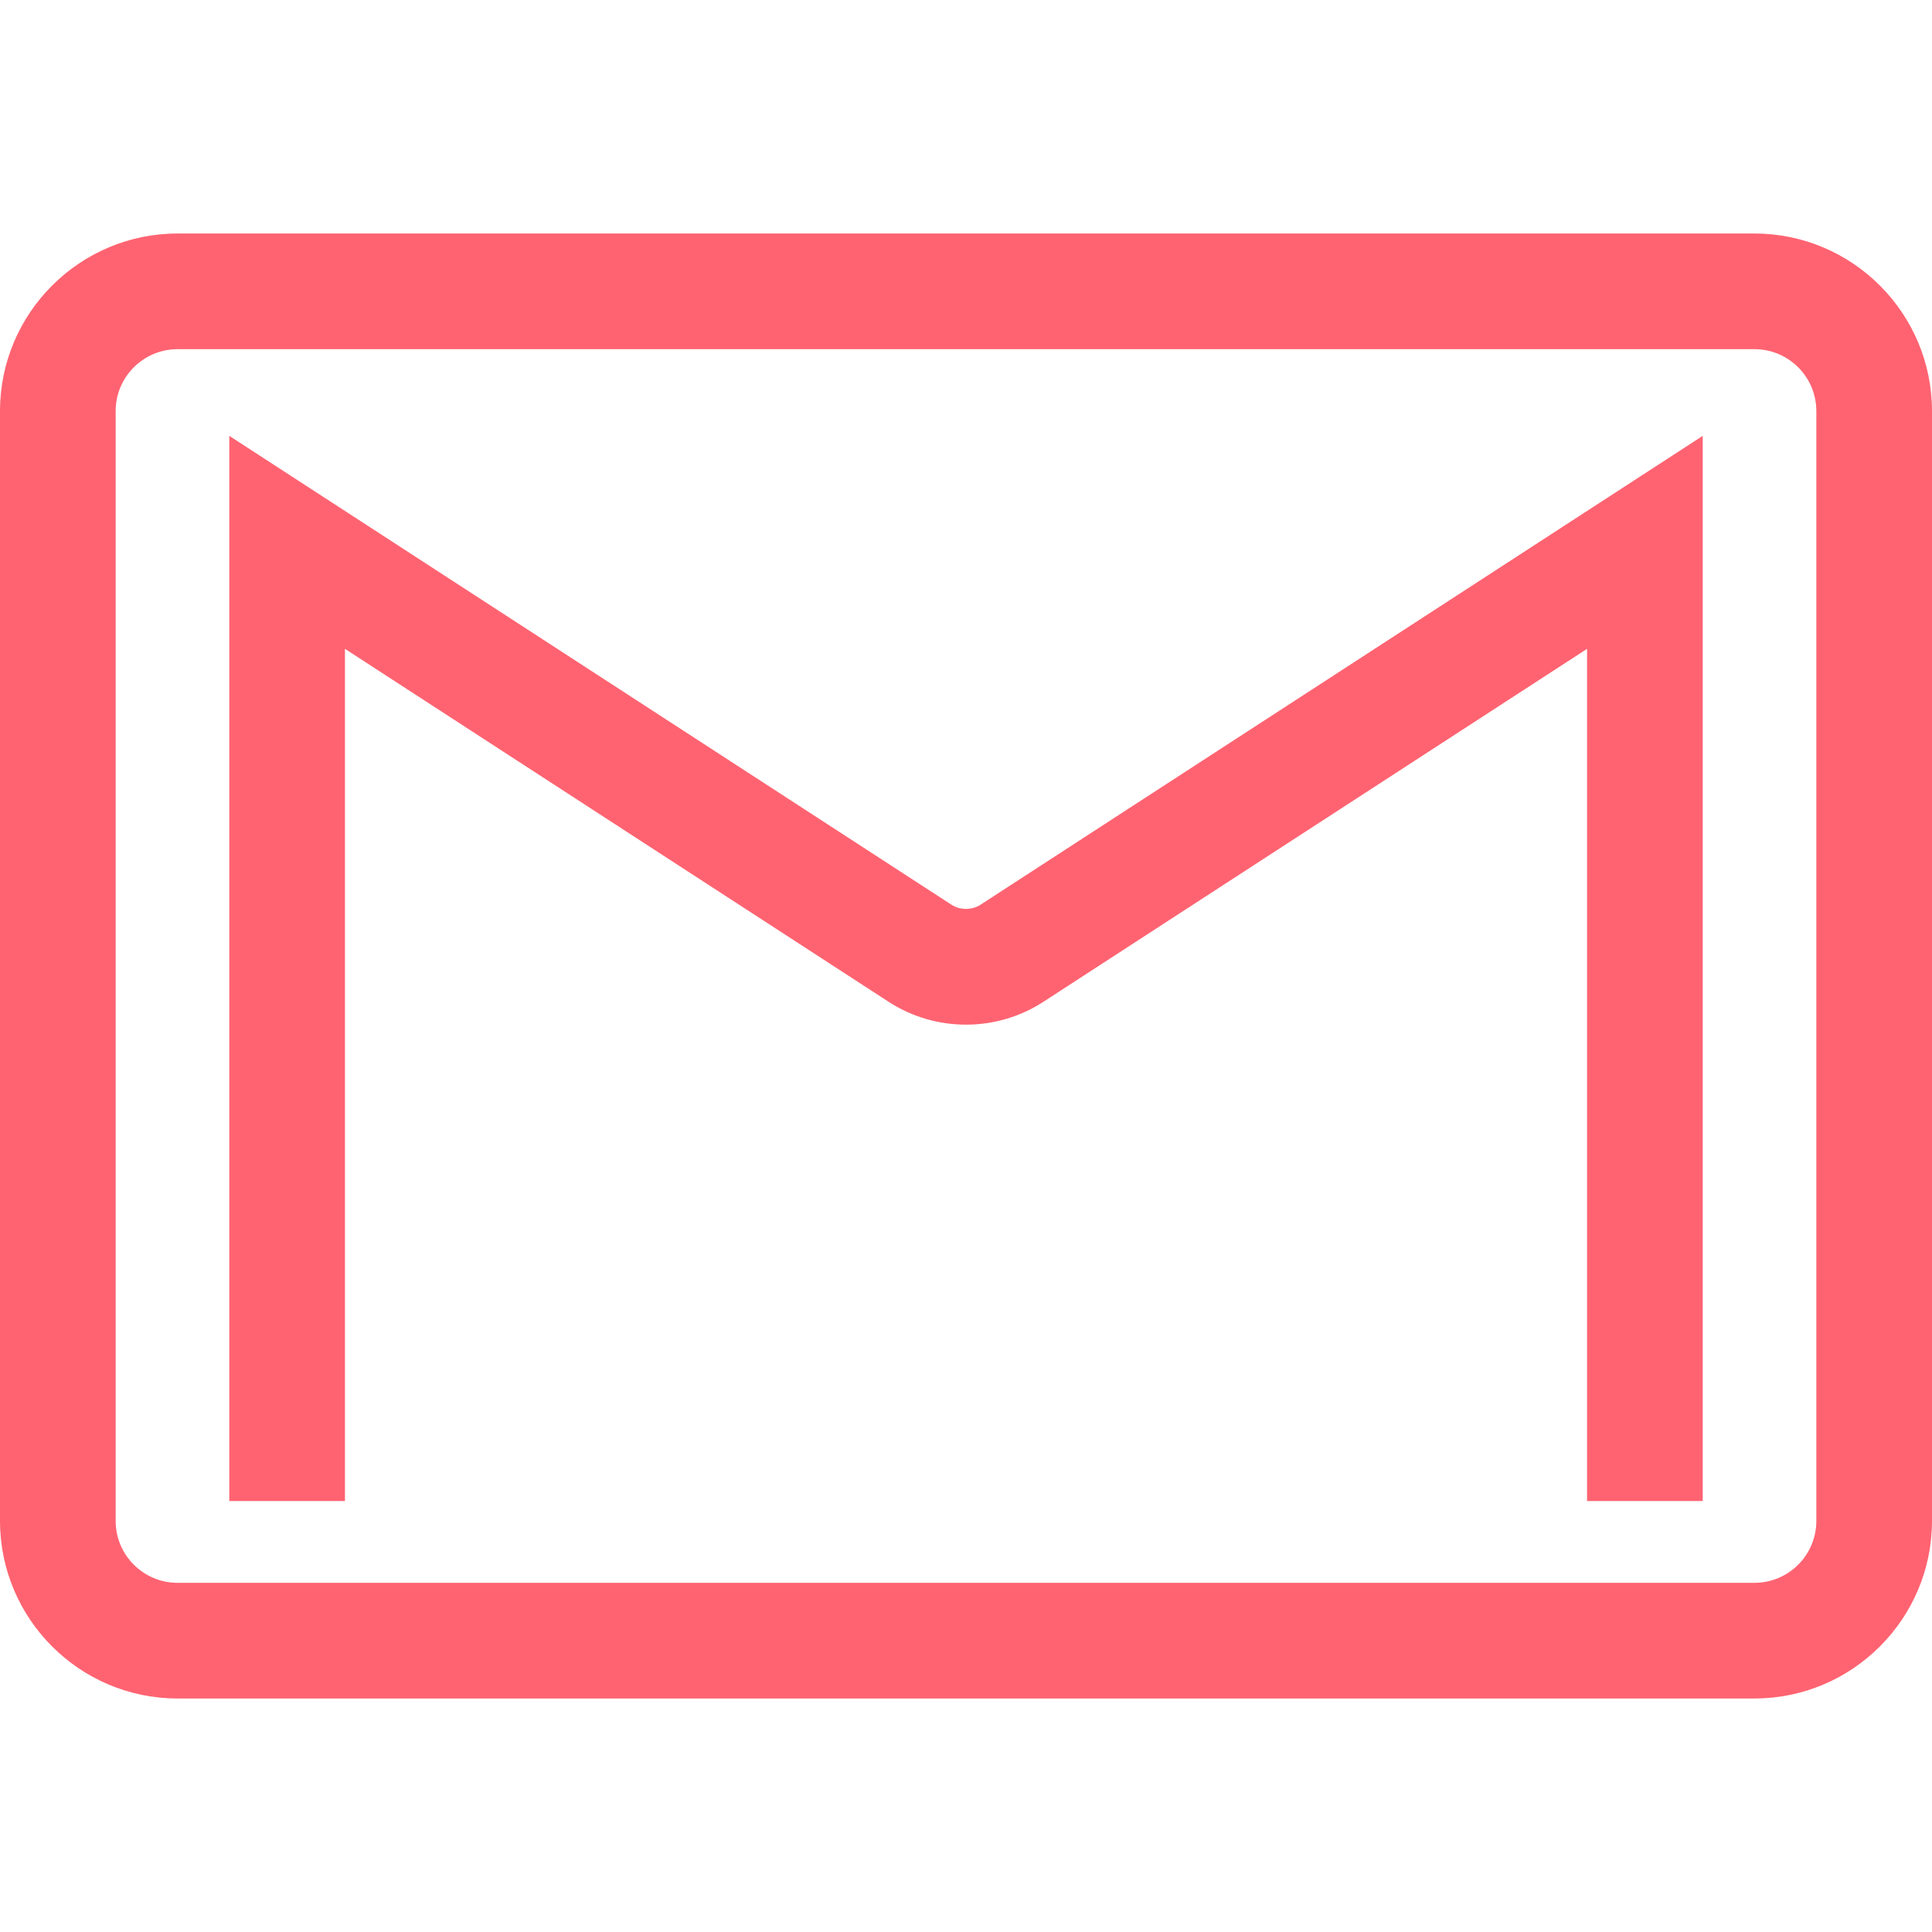
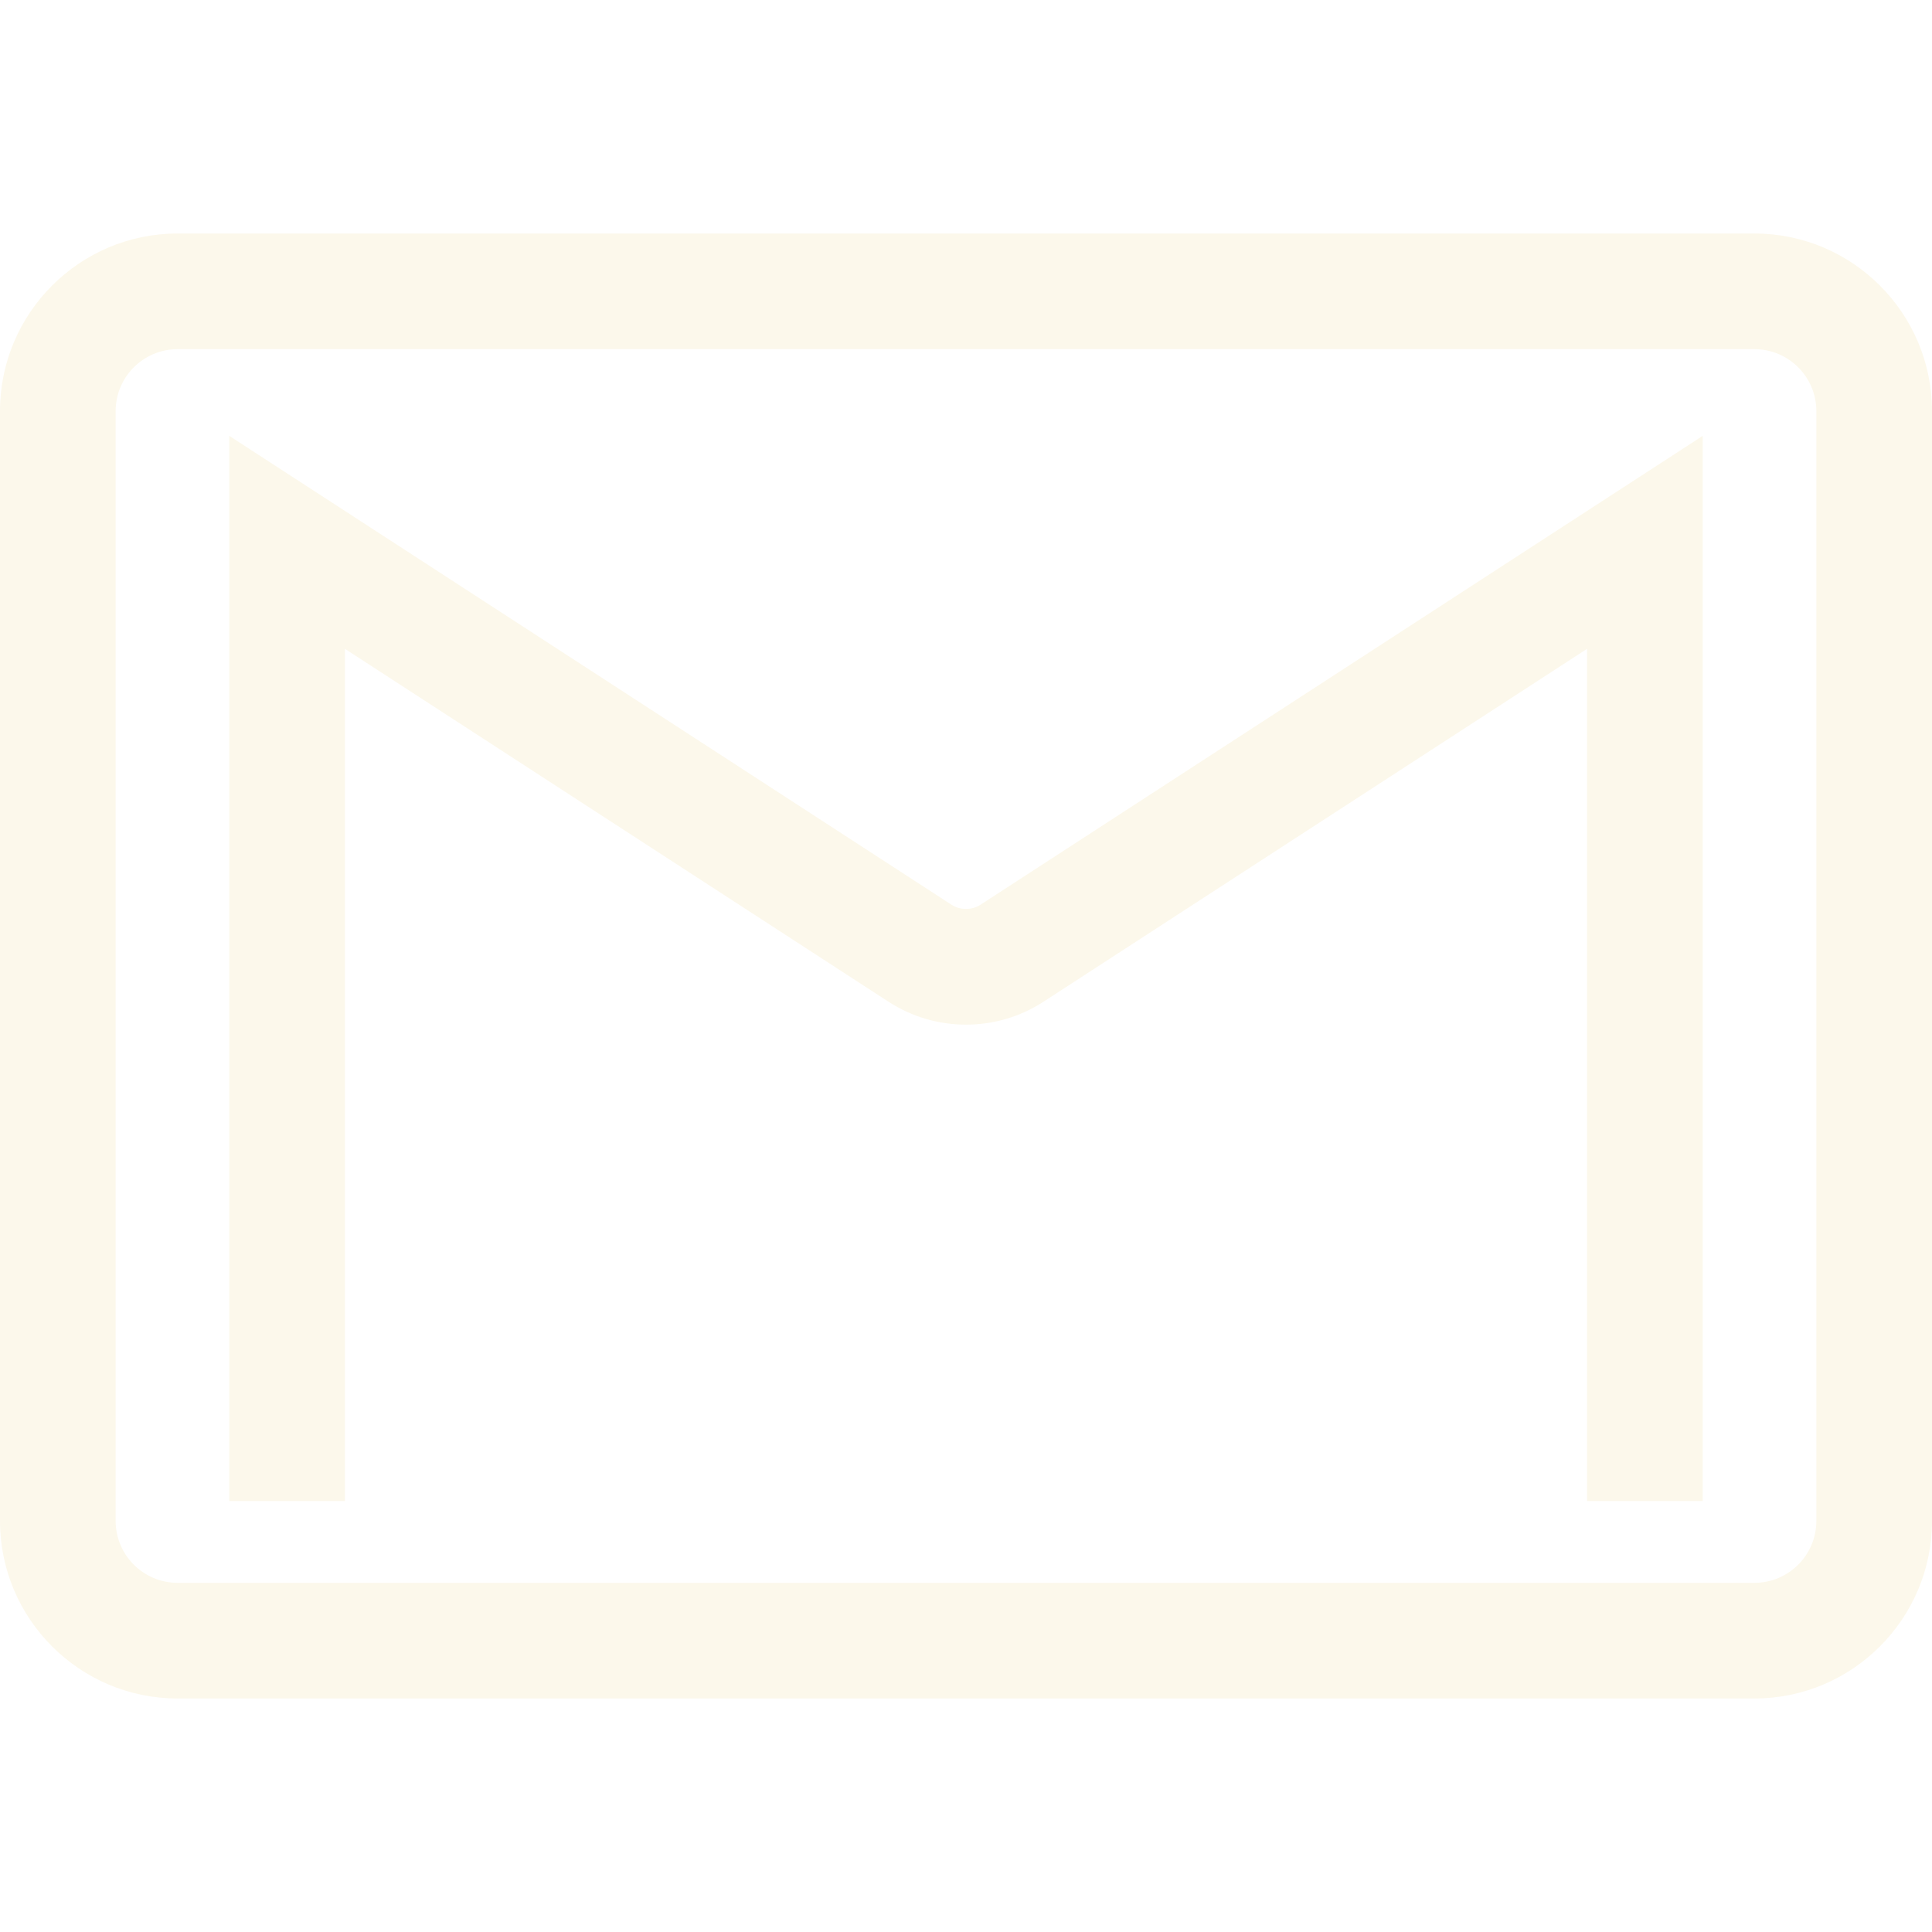
- <svg xmlns="http://www.w3.org/2000/svg" version="1.1" id="Capa_1" x="0px" y="0px" viewBox="0 0 250.57 250.57" style="enable-background:new 0 0 250.57 250.57;" xml:space="preserve" fill="#FF6371">
+ <svg xmlns="http://www.w3.org/2000/svg" version="1.1" id="Capa_1" x="0px" y="0px" viewBox="0 0 250.57 250.57" style="enable-background:new 0 0 250.57 250.57;" xml:space="preserve" fill="#fcf8eb">
  <path d="M23.032,220.285h204.506c12.7,0,23.032-10.333,23.032-23.034V53.318c0-12.701-10.332-23.033-23.032-23.033H23.032  C10.332,30.285,0,40.618,0,53.318v143.933C0,209.952,10.332,220.285,23.032,220.285z M15,53.318c0-4.436,3.601-8.033,8.032-8.033  h204.506c4.433,0,8.032,3.597,8.032,8.033v143.933c0,4.437-3.6,8.034-8.032,8.034H23.032c-4.432,0-8.032-3.597-8.032-8.034V53.318z   M44.738,194.677h-15V56.529l93.674,60.815c1.102,0.715,2.643,0.716,3.748-0.002l93.673-60.813v138.148h-15V84.151l-70.507,45.774  c-2.992,1.941-6.464,2.966-10.041,2.966s-7.049-1.025-10.039-2.965L44.738,84.151V194.677z" />
  <g>
</g>
  <g>
</g>
  <g>
</g>
  <g>
</g>
  <g>
</g>
  <g>
</g>
  <g>
</g>
  <g>
</g>
  <g>
</g>
  <g>
</g>
  <g>
</g>
  <g>
</g>
  <g>
</g>
  <g>
</g>
  <g>
</g>
</svg>
